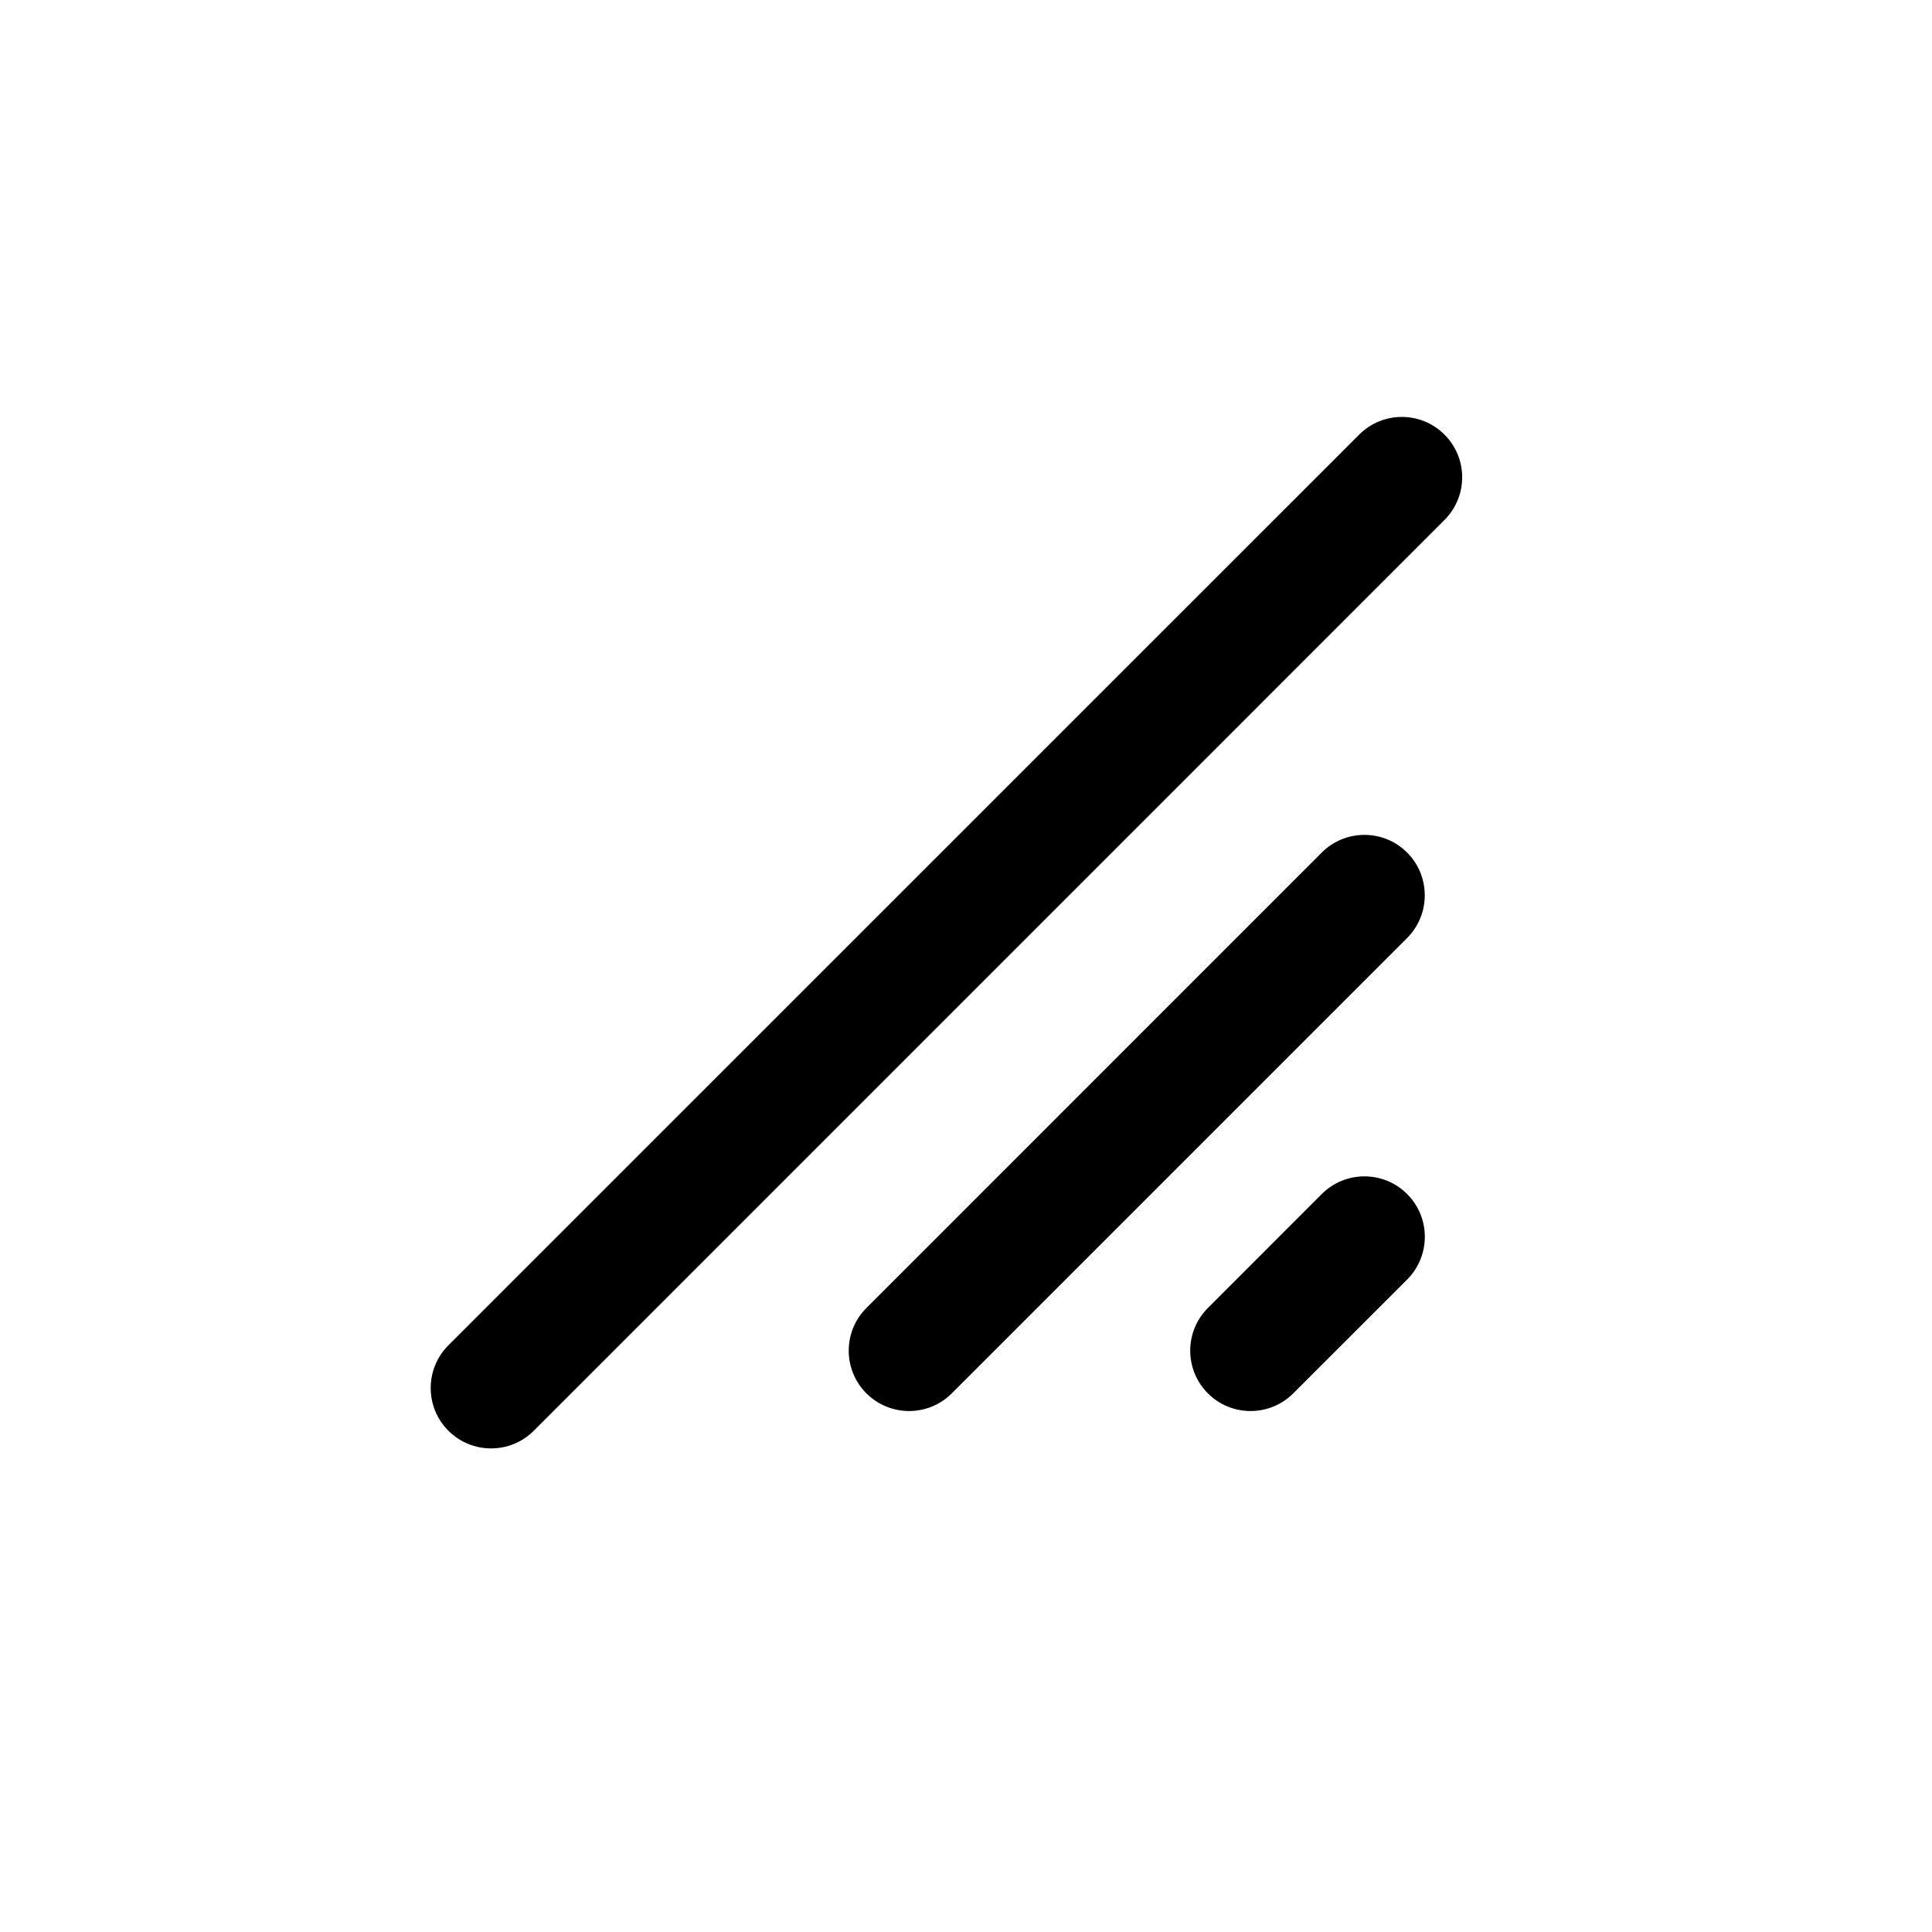
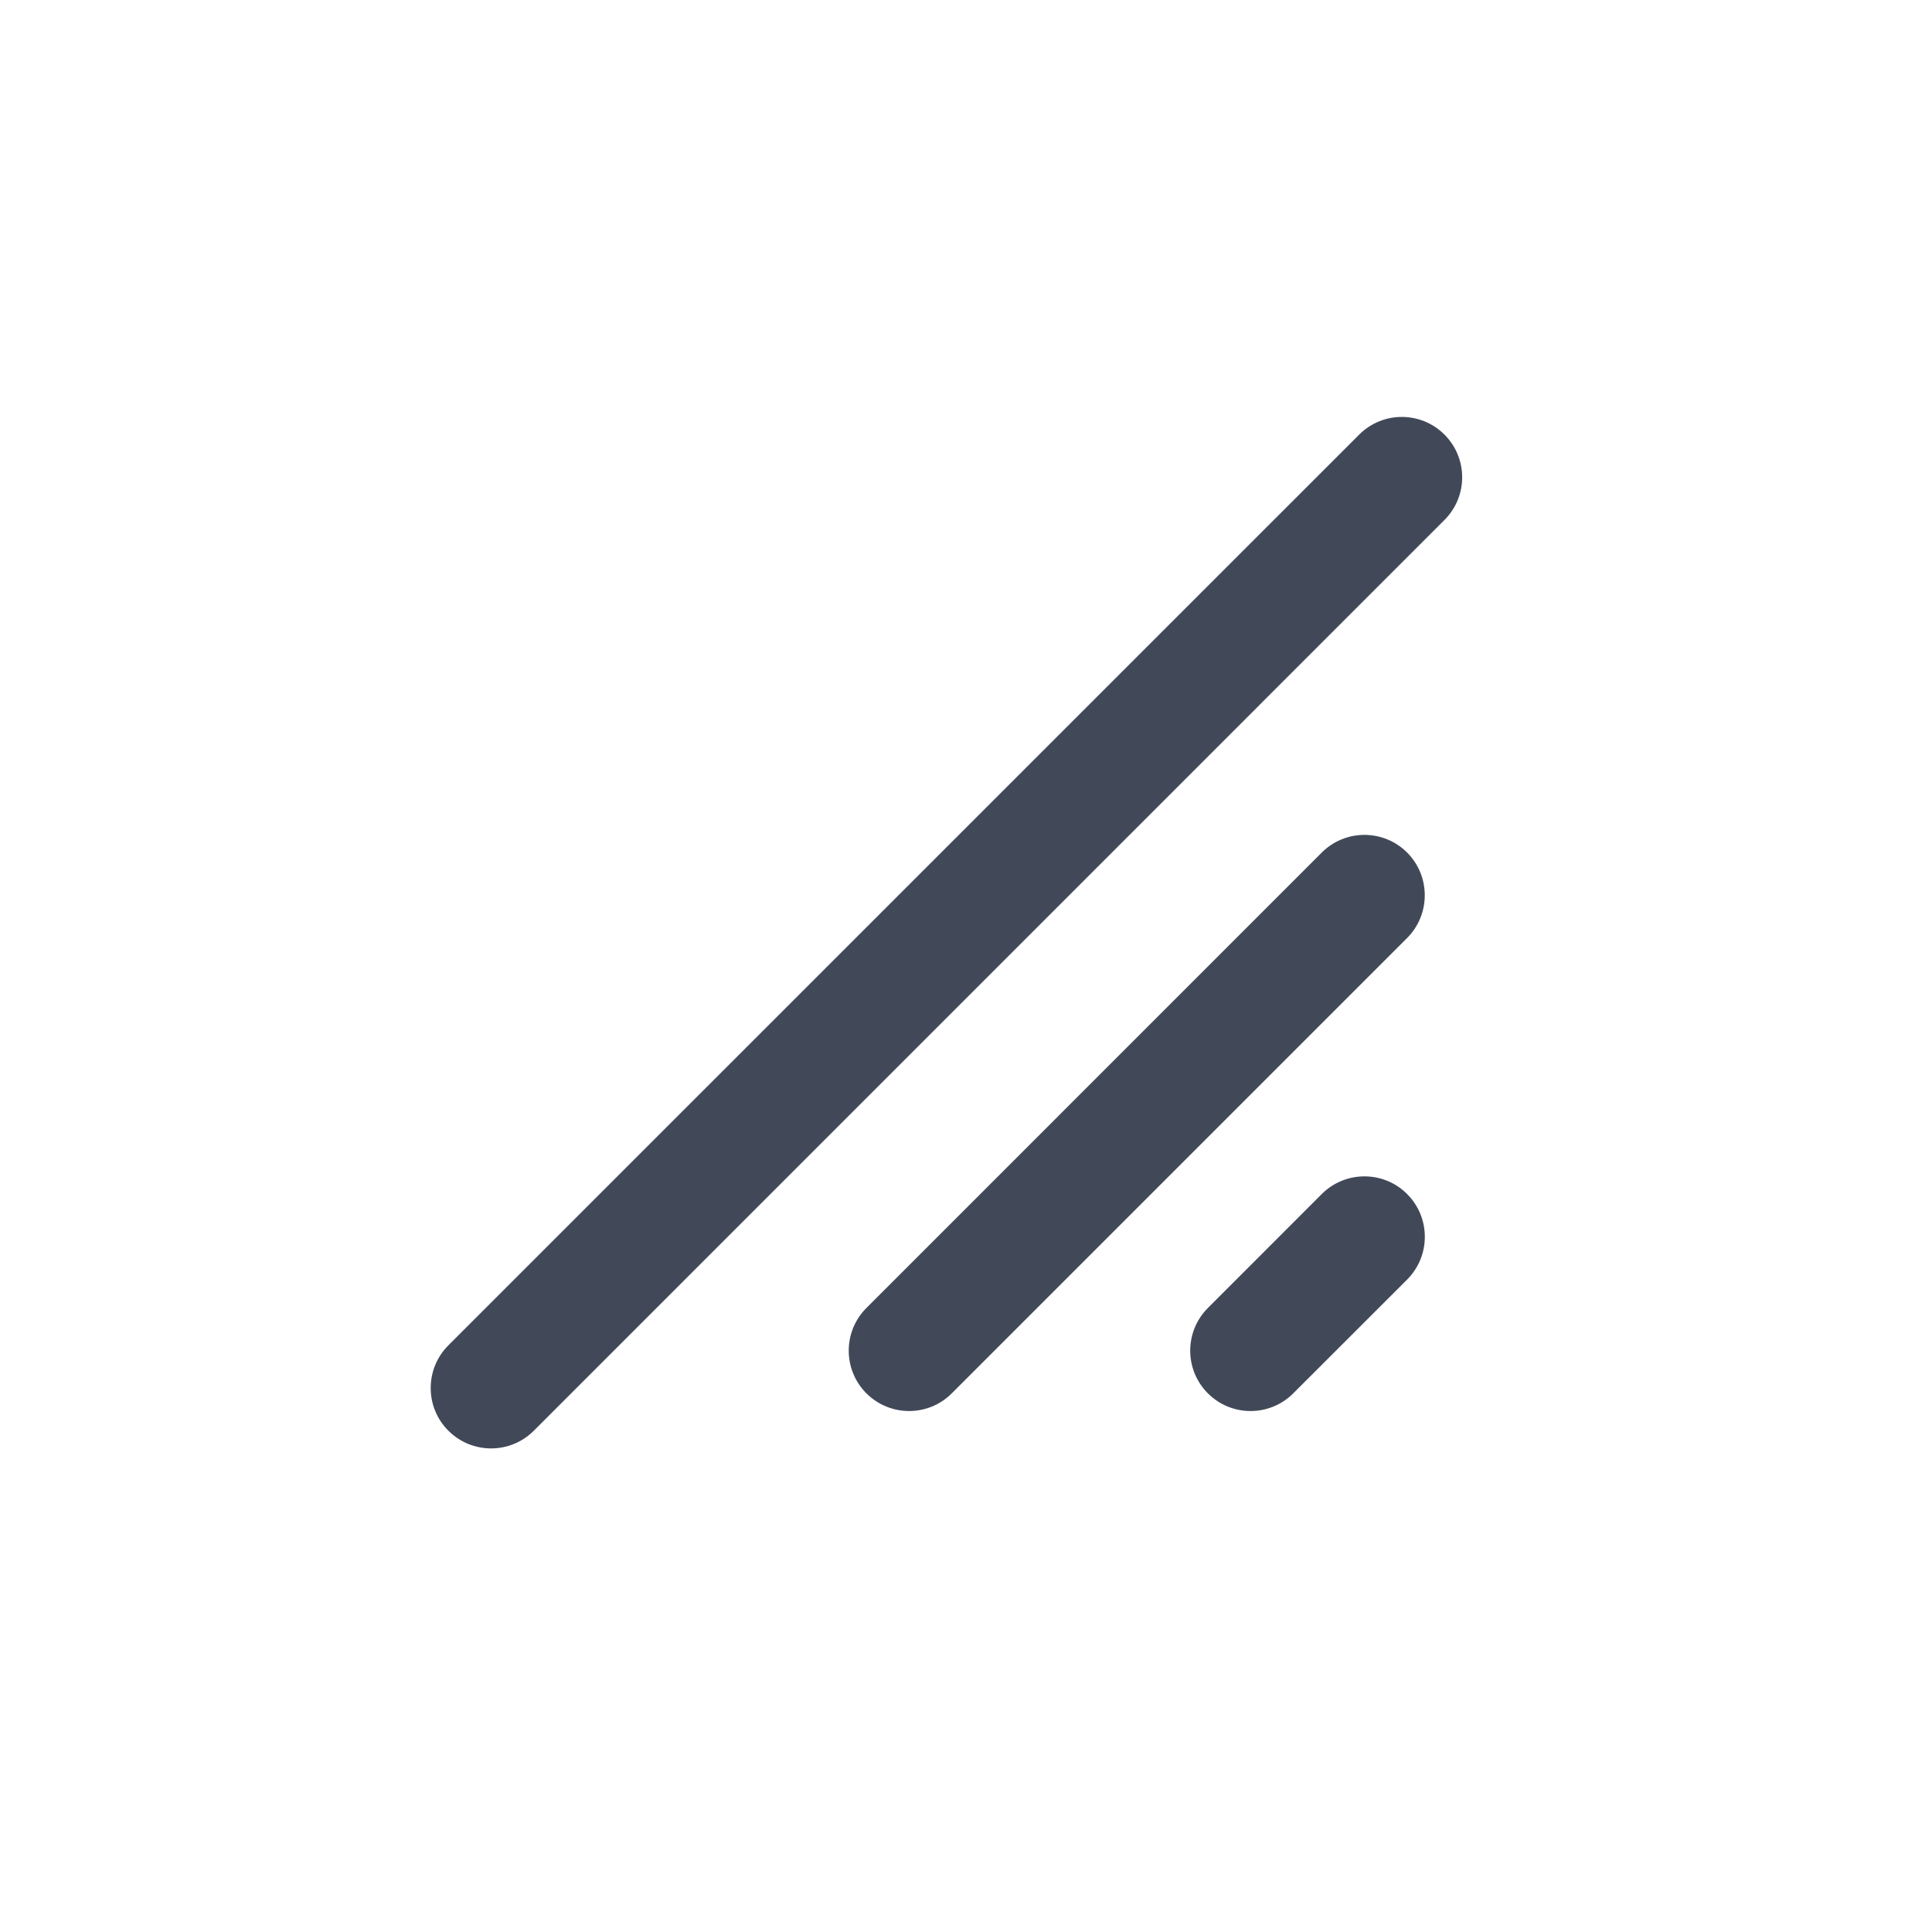
<svg xmlns="http://www.w3.org/2000/svg" width="24" height="24" viewBox="0 0 24 24" fill="none">
-   <path d="M16.884 5.399C17.177 5.106 17.651 5.106 17.944 5.399C18.237 5.692 18.237 6.166 17.944 6.459L6.631 17.773C6.338 18.066 5.863 18.066 5.57 17.773C5.277 17.48 5.277 17.005 5.57 16.712L16.884 5.399ZM16.419 10.591C16.712 10.298 17.187 10.298 17.48 10.591C17.772 10.884 17.772 11.359 17.48 11.652L11.823 17.309C11.53 17.602 11.056 17.601 10.763 17.309C10.47 17.016 10.47 16.541 10.763 16.248L16.419 10.591ZM16.419 14.833C16.712 14.54 17.188 14.54 17.48 14.833C17.773 15.126 17.773 15.602 17.48 15.895L16.065 17.309C15.773 17.601 15.298 17.602 15.005 17.309C14.712 17.016 14.712 16.541 15.005 16.248L16.419 14.833Z" fill="currentColor" />
+   <path d="M16.884 5.399C17.177 5.106 17.651 5.106 17.944 5.399C18.237 5.692 18.237 6.166 17.944 6.459L6.631 17.773C6.338 18.066 5.863 18.066 5.57 17.773C5.277 17.48 5.277 17.005 5.57 16.712L16.884 5.399ZM16.419 10.591C16.712 10.298 17.187 10.298 17.48 10.591C17.772 10.884 17.772 11.359 17.48 11.652L11.823 17.309C11.53 17.602 11.056 17.601 10.763 17.309C10.47 17.016 10.47 16.541 10.763 16.248L16.419 10.591ZM16.419 14.833C16.712 14.54 17.188 14.54 17.48 14.833C17.773 15.126 17.773 15.602 17.48 15.895L16.065 17.309C15.773 17.601 15.298 17.602 15.005 17.309C14.712 17.016 14.712 16.541 15.005 16.248L16.419 14.833Z" fill="#414959" />
</svg>
